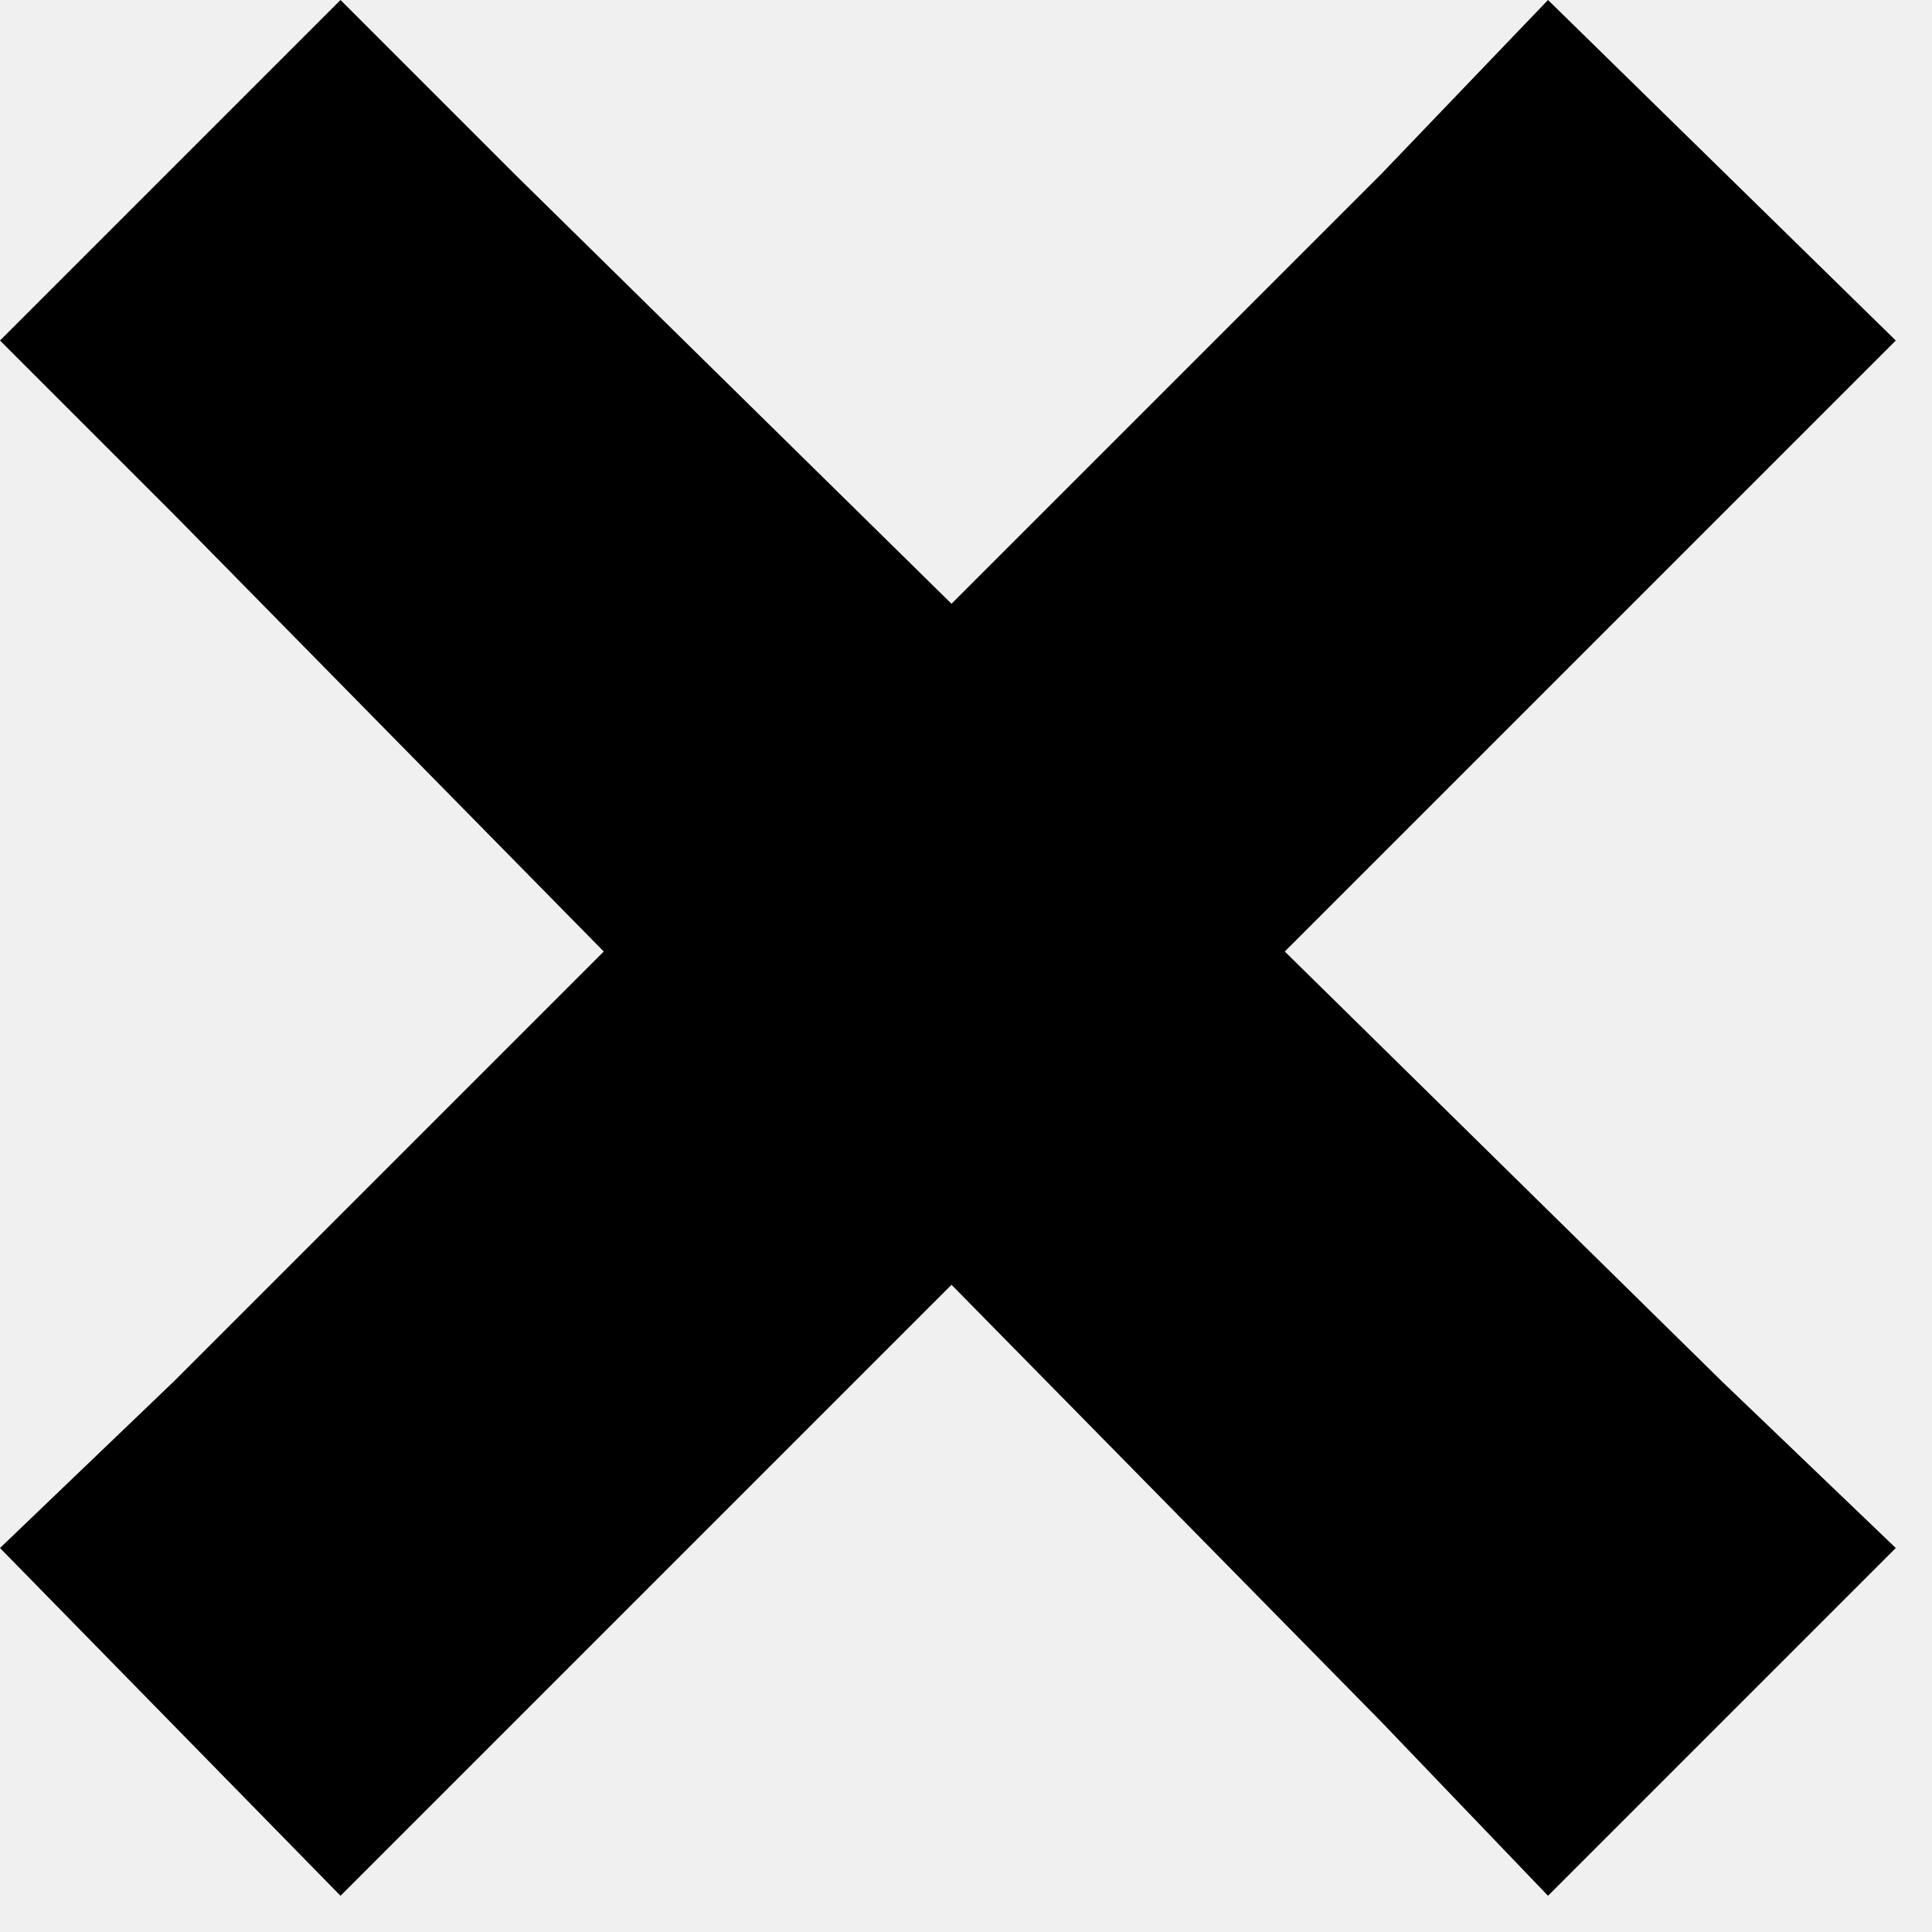
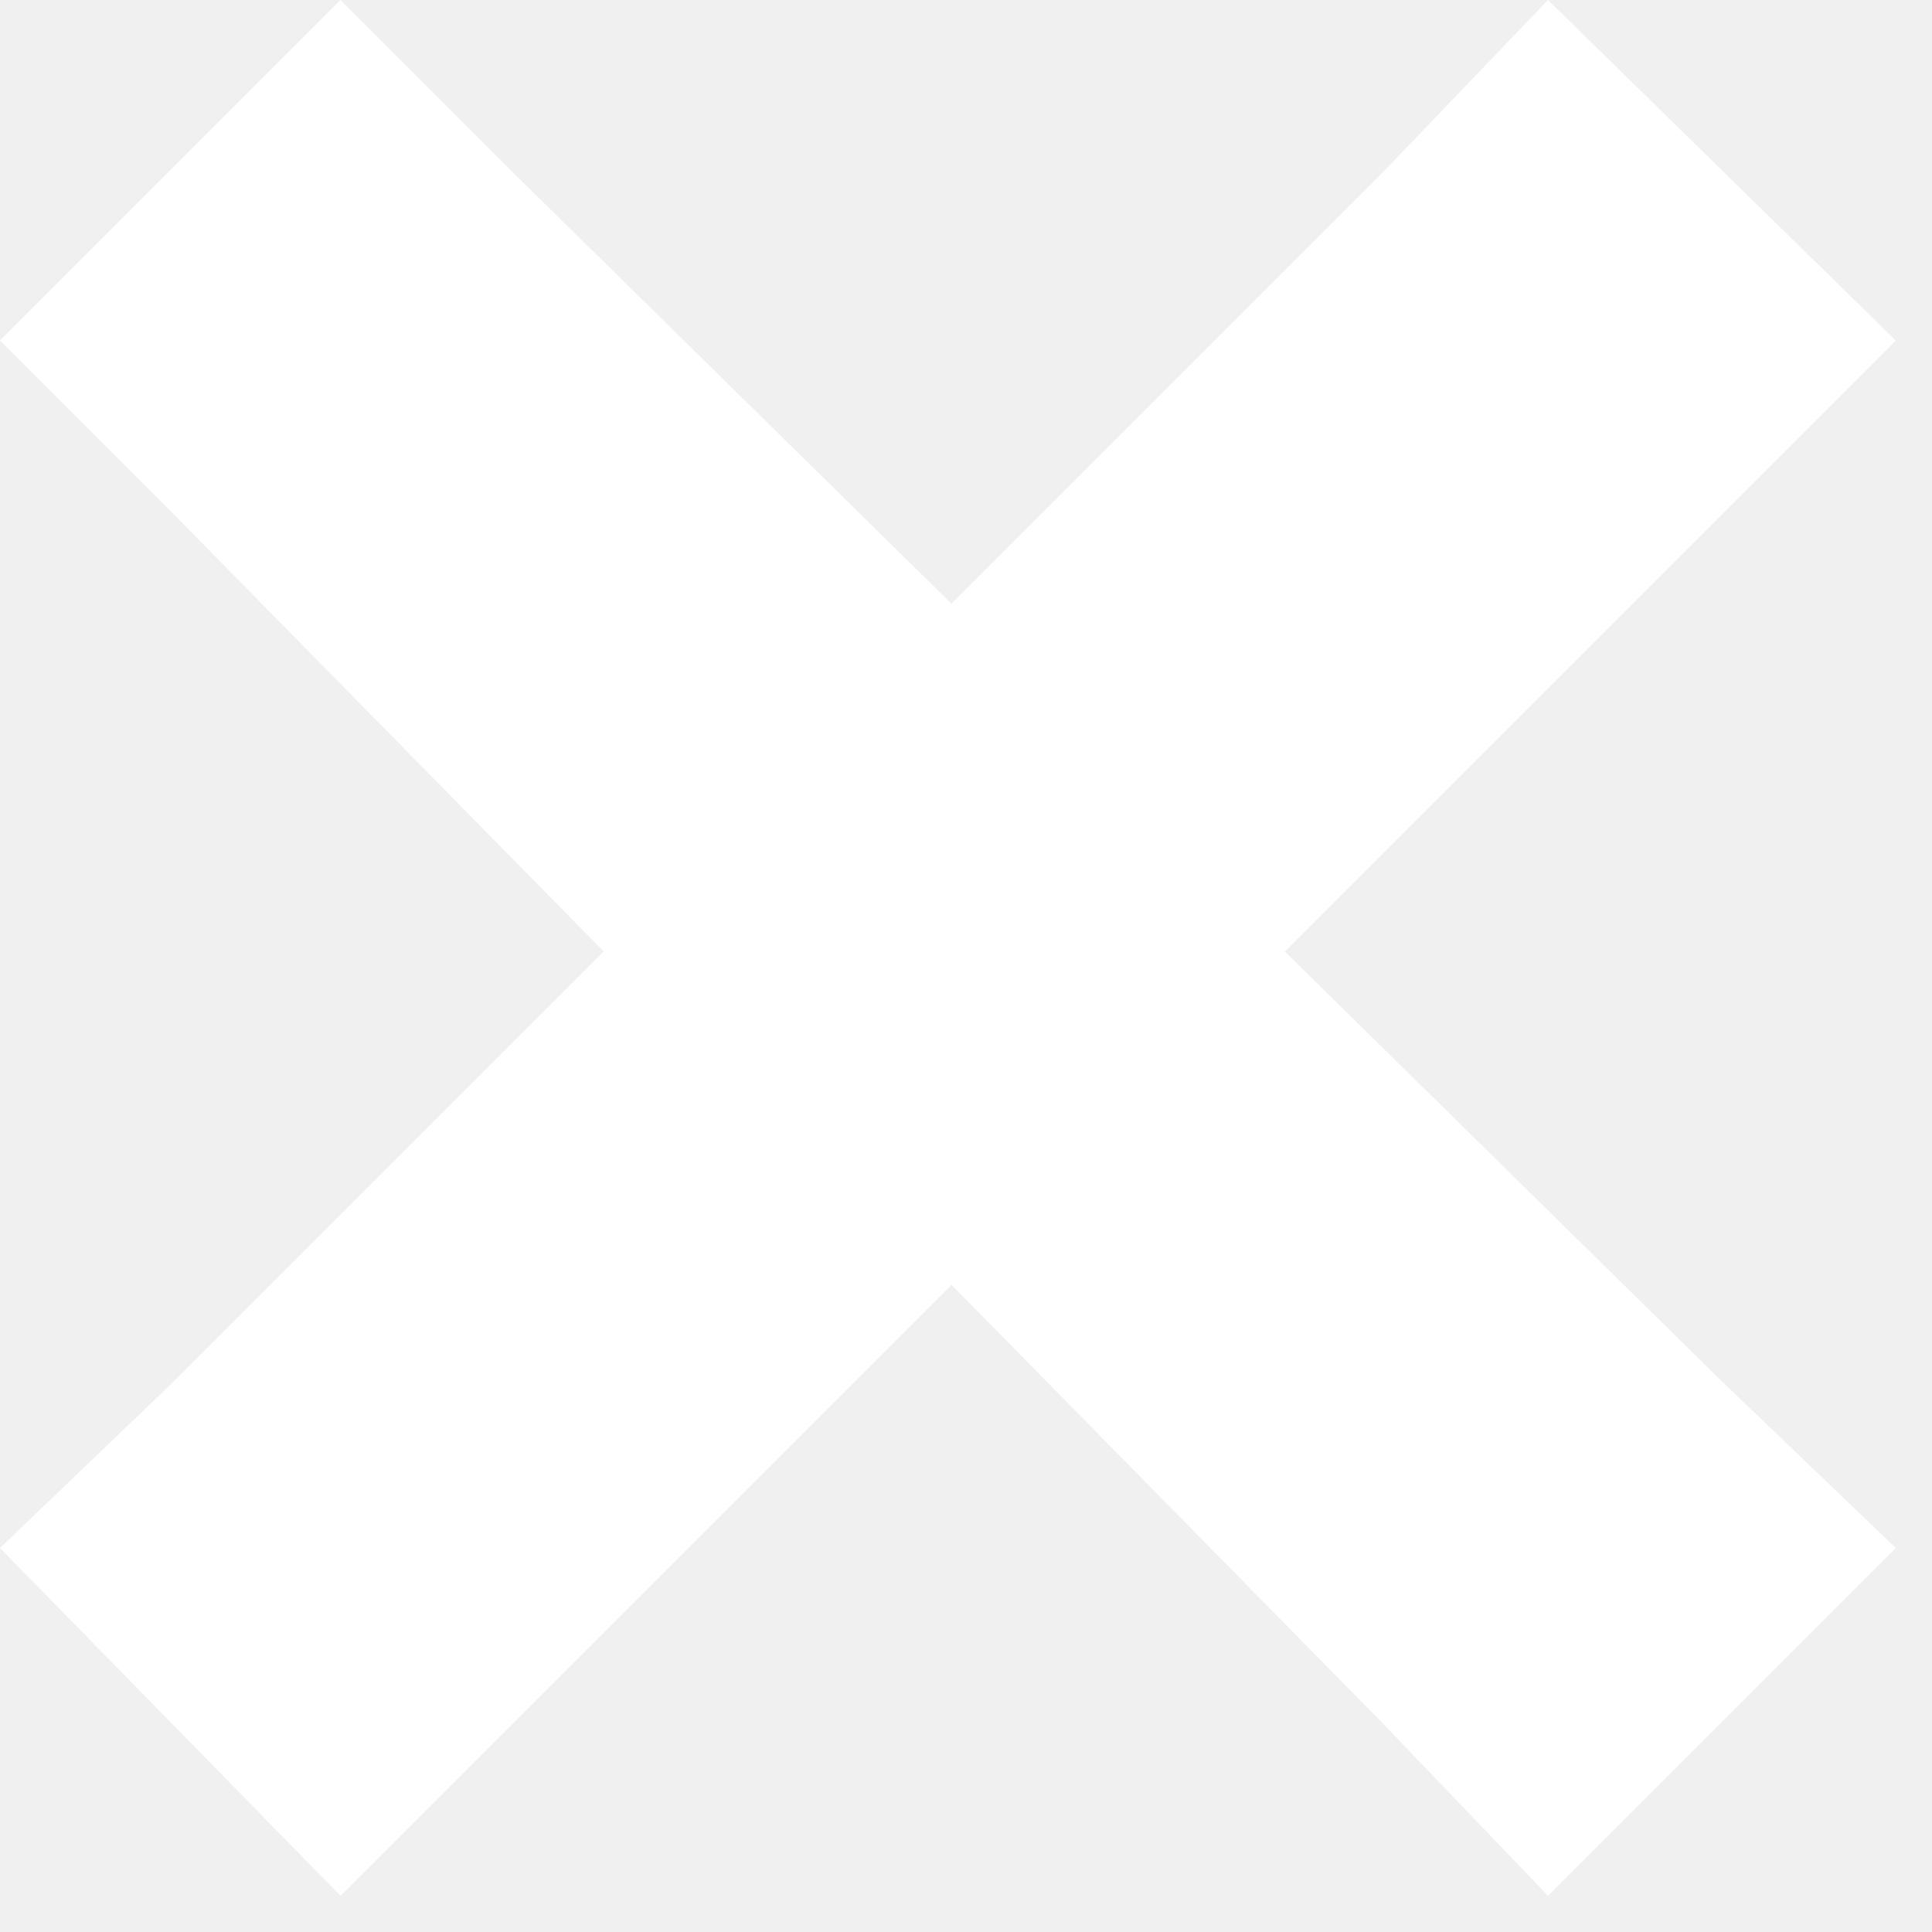
<svg xmlns="http://www.w3.org/2000/svg" width="8" height="8" viewBox="0 0 8 8">
-   <path d="M1.41 0l-1.41 1.41.72.72 1.78 1.81-1.78 1.78-.72.69 1.41 1.44.72-.72 1.81-1.81 1.78 1.81.69.72 1.44-1.44-.72-.69-1.81-1.78 1.81-1.81.72-.72-1.44-1.41-.69.72-1.78 1.78-1.81-1.78-.72-.72z" />
+   <path d="M1.41 0l-1.41 1.41.72.72 1.78 1.81-1.78 1.78-.72.69 1.41 1.44.72-.72 1.81-1.81 1.78 1.81.69.72 1.44-1.44-.72-.69-1.81-1.78 1.81-1.81.72-.72-1.44-1.41-.69.72-1.78 1.78-1.81-1.78-.72-.72z" fill="white" />
</svg>
